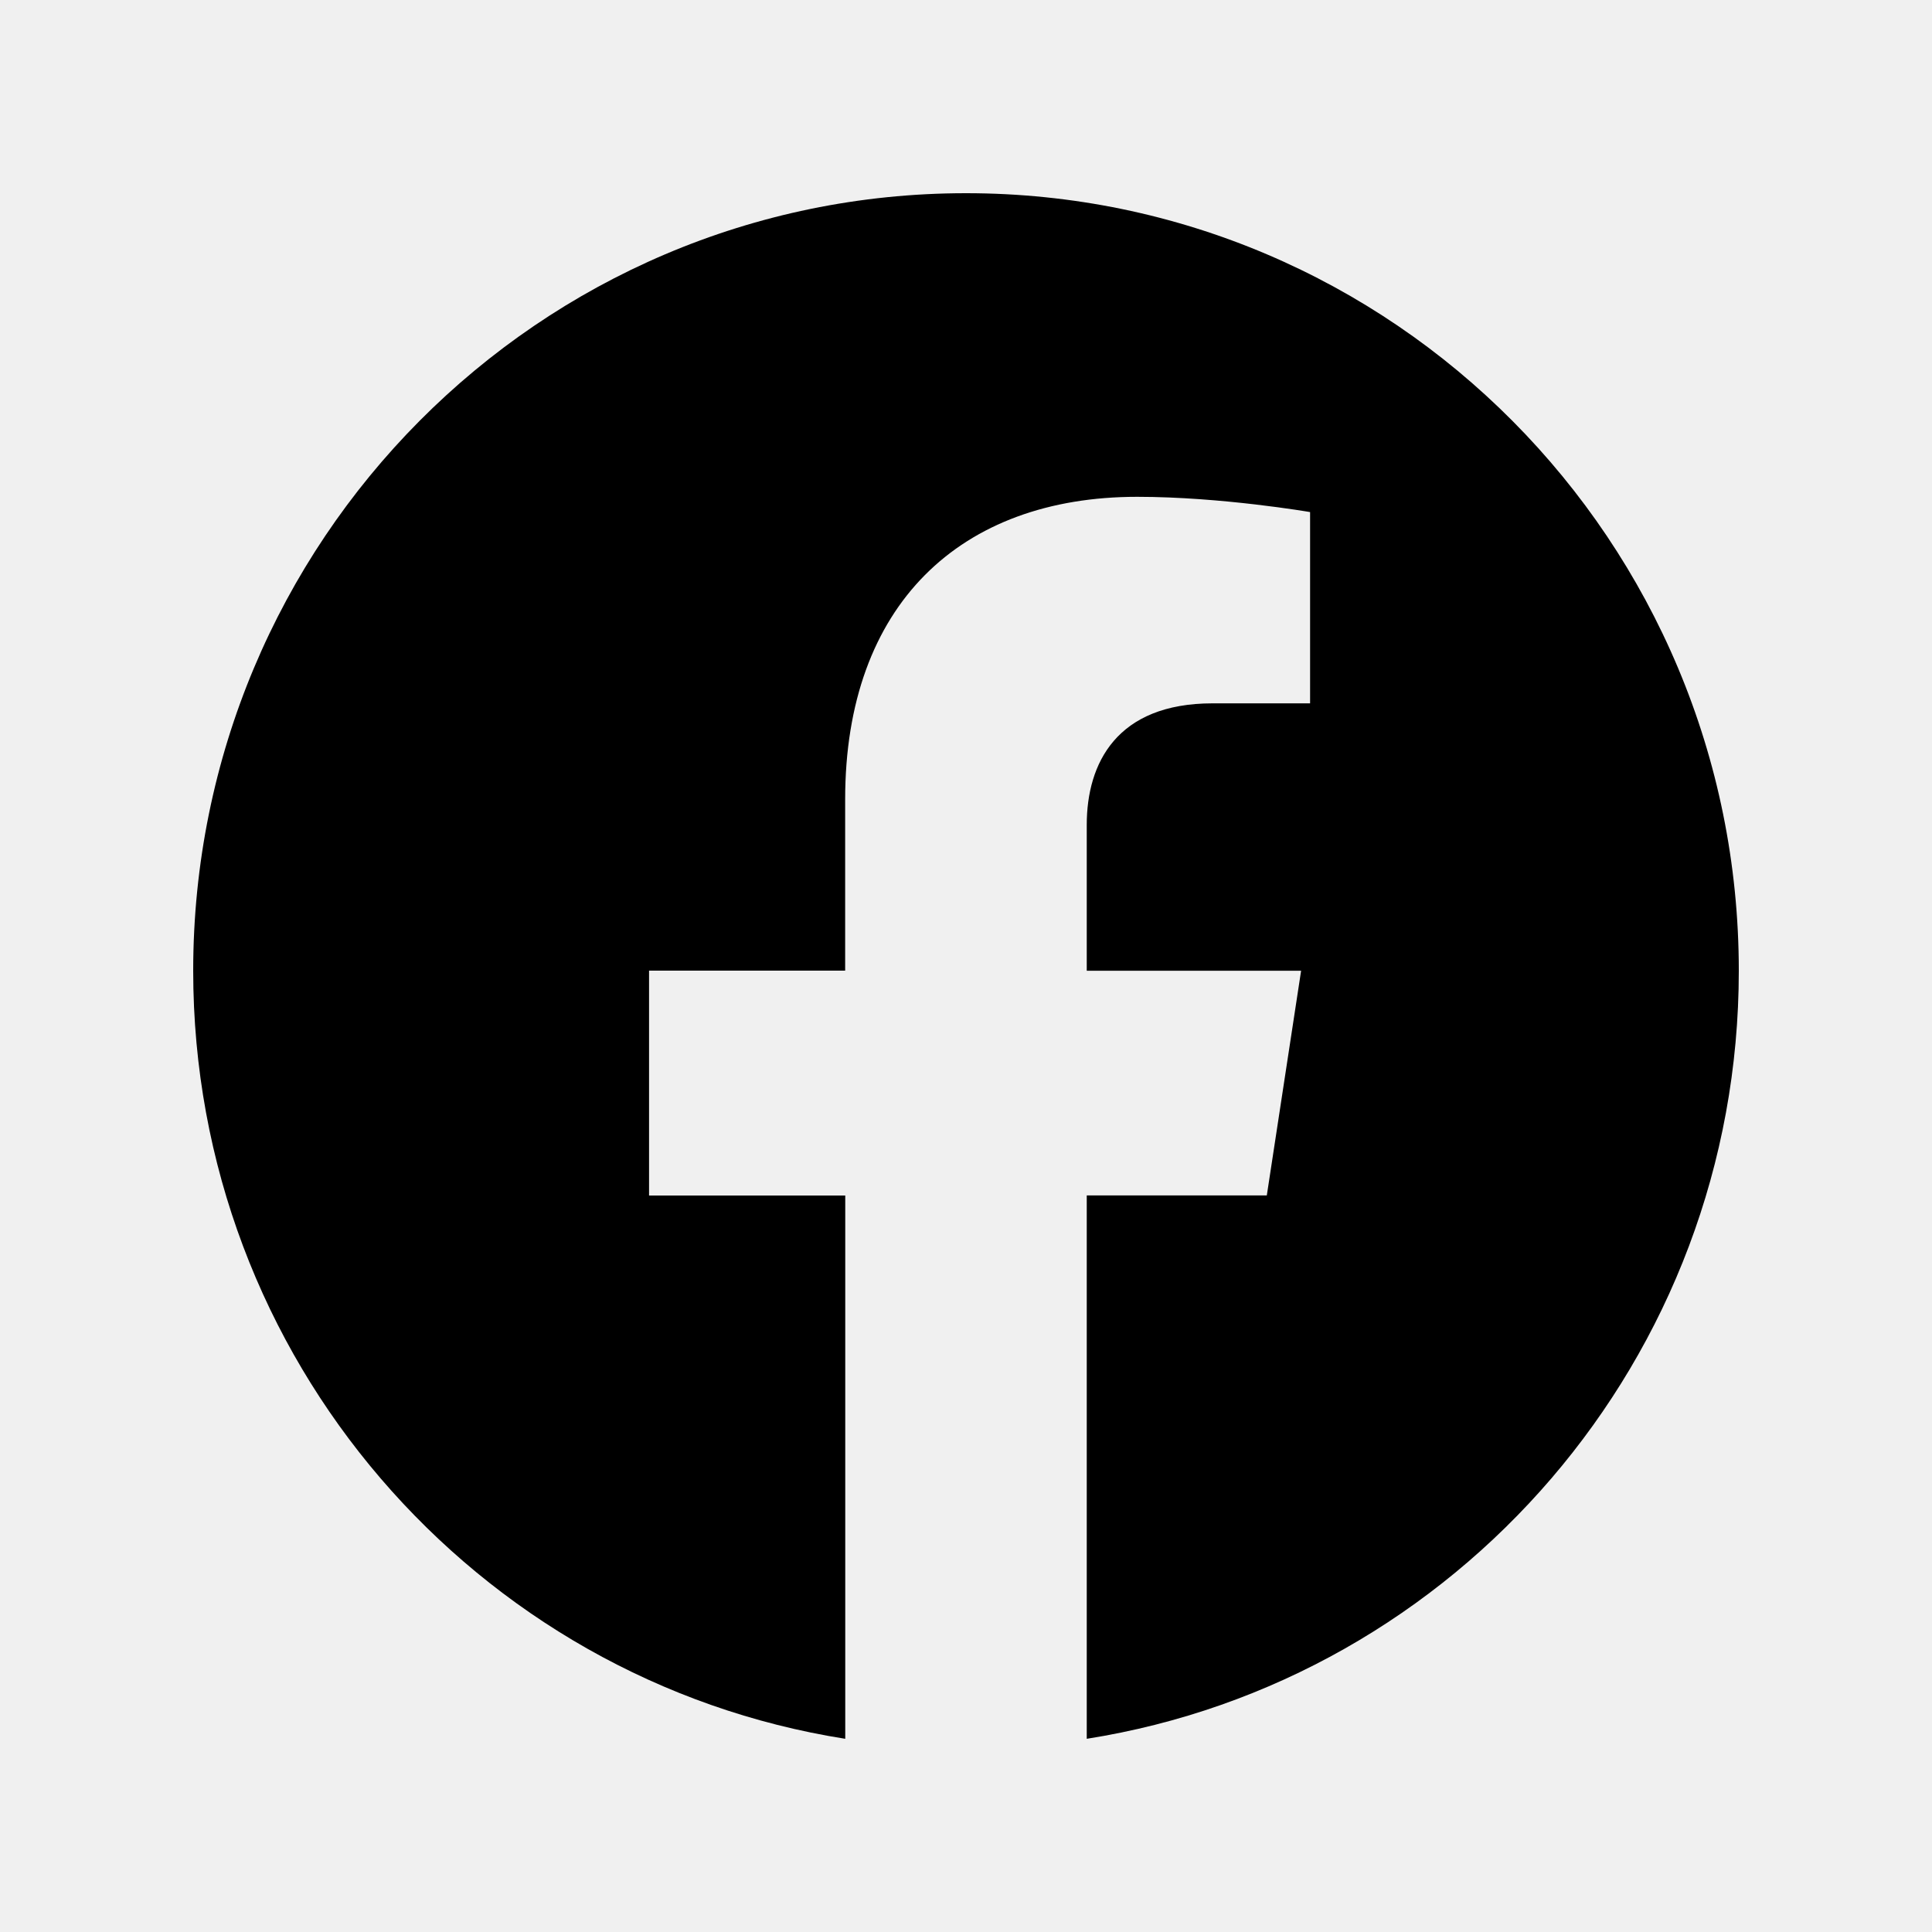
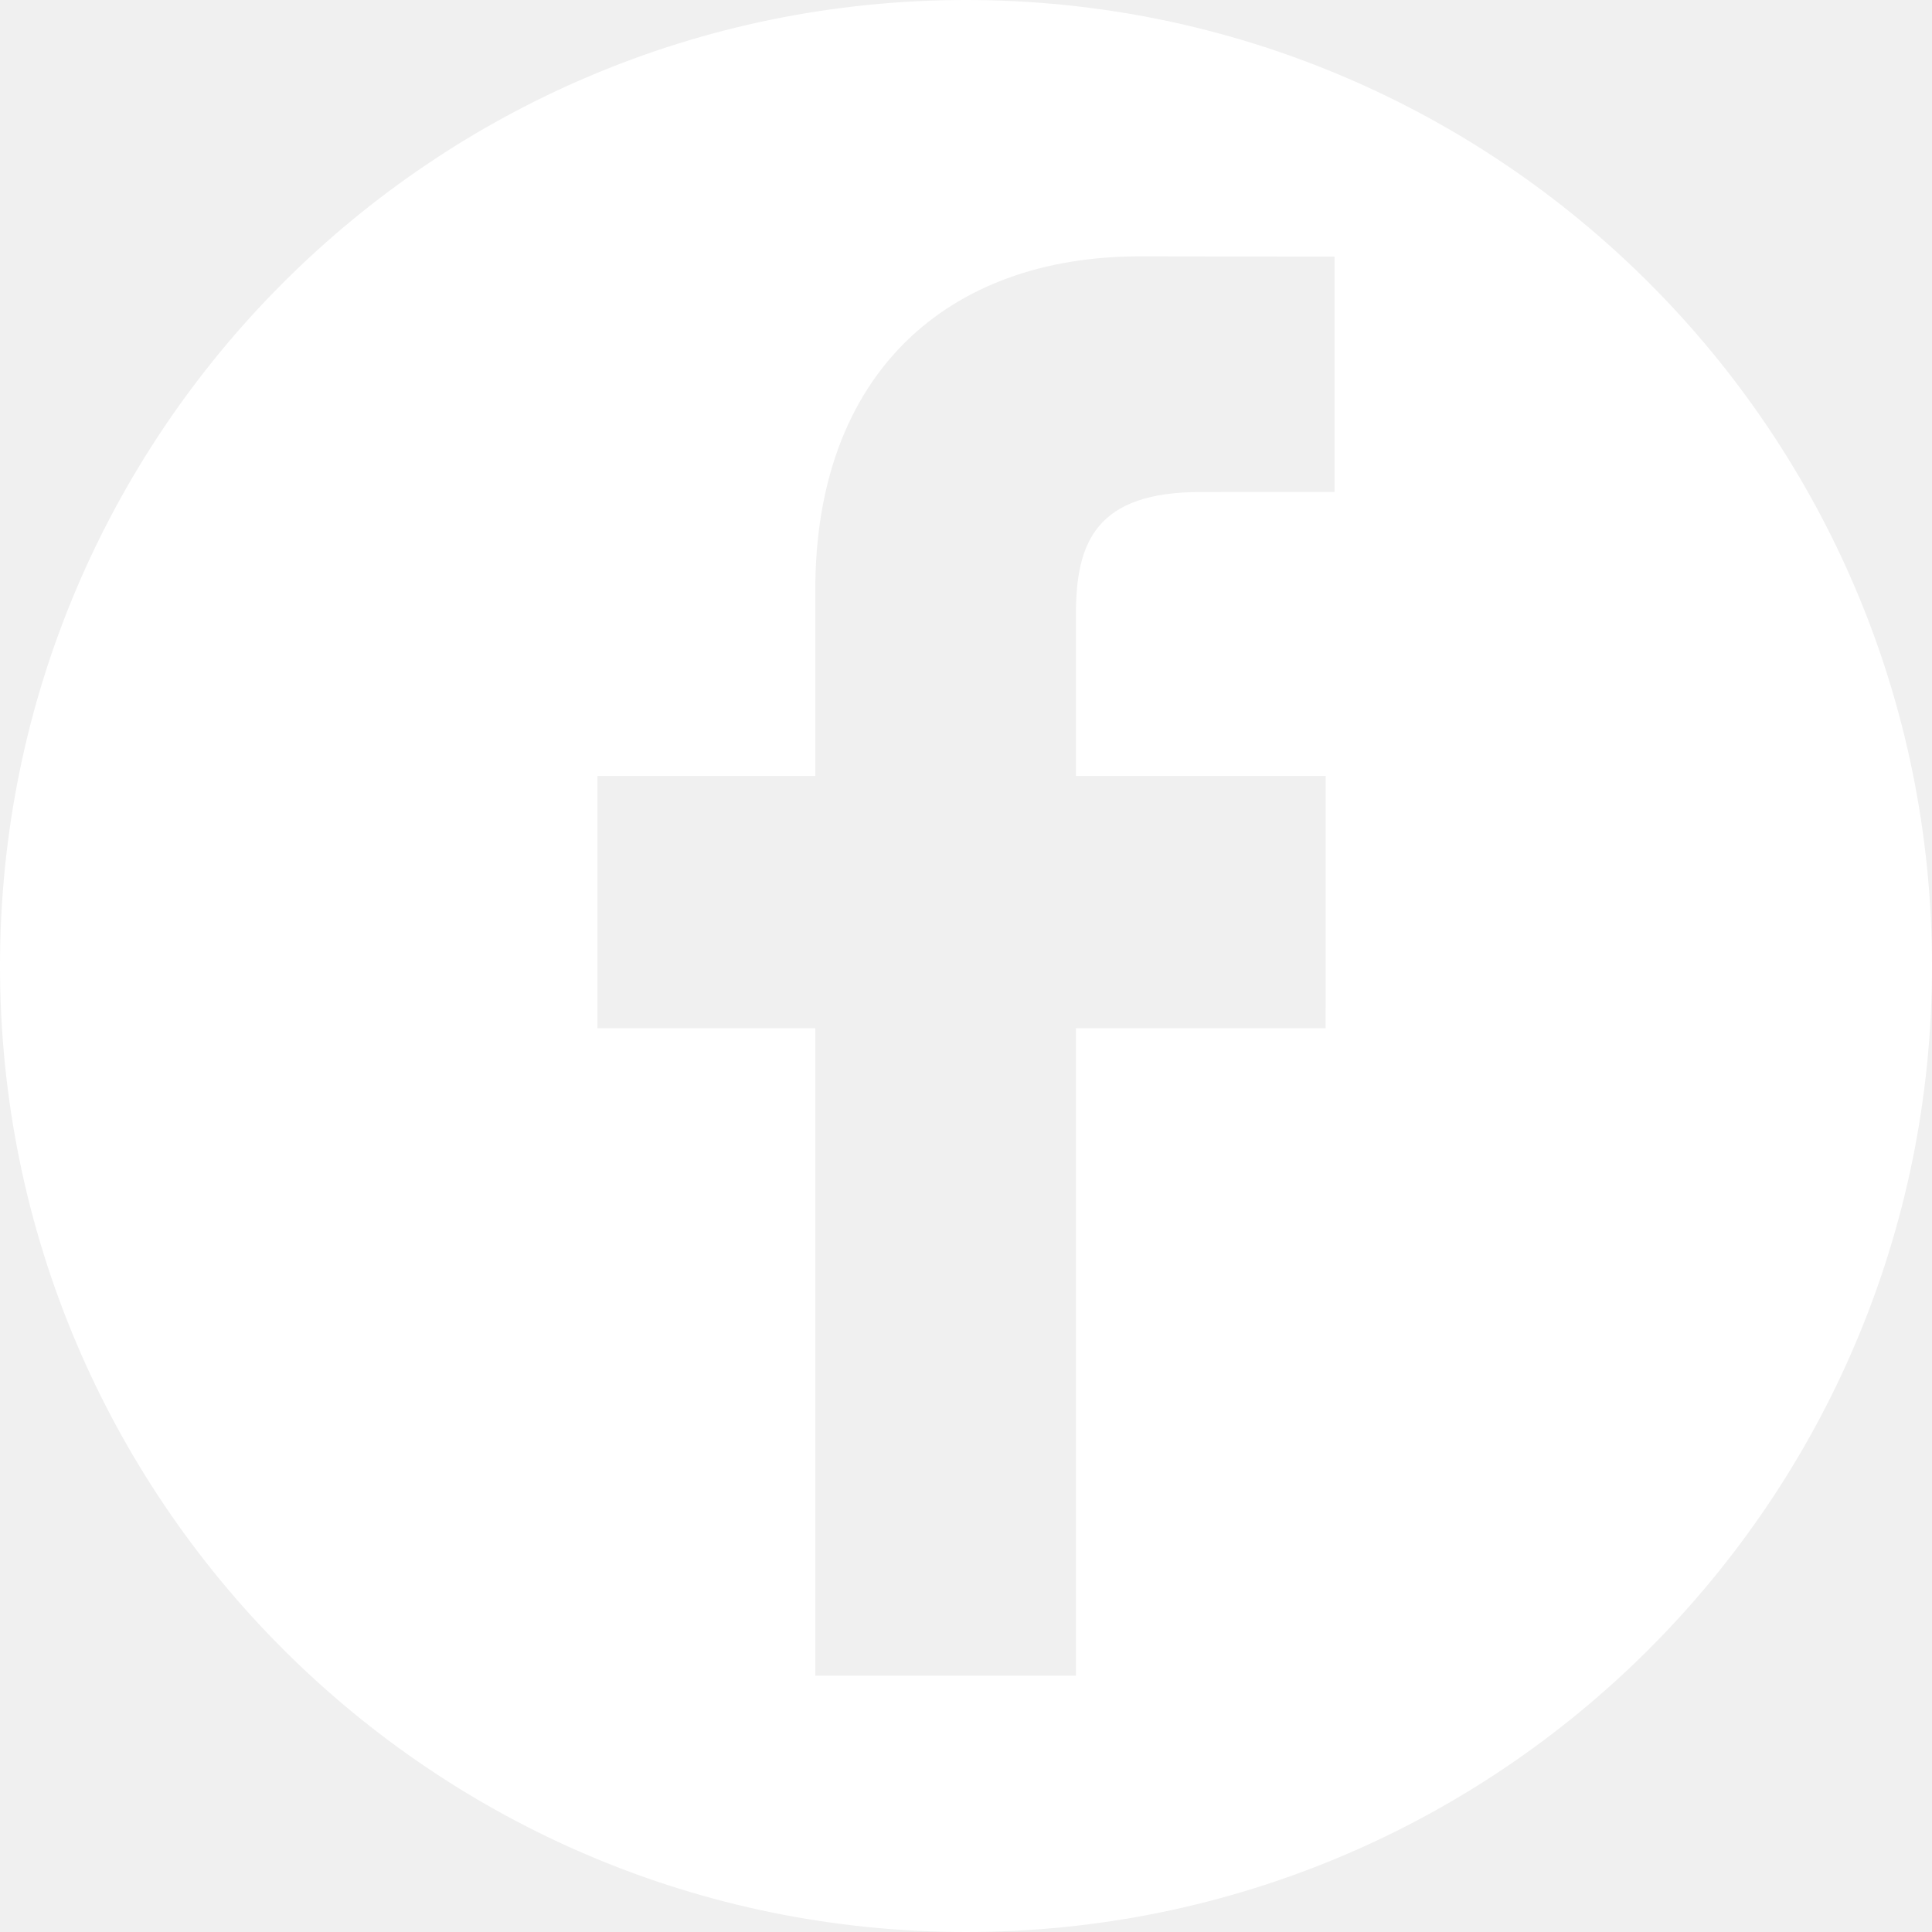
- <svg class="icon icon-facebook" viewBox="0 0 20 20">
-   <path fill="currentColor" d="M18 10.049C18 5.603 14.419 2 10 2s-8 3.603-8 8.049C2 14.067 4.925 17.396 8.75 18v-5.624H6.719v-2.328h2.03V8.275c0-2.017 1.195-3.132 3.023-3.132.874 0 1.79.158 1.79.158v1.98h-1.009c-.994 0-1.303.621-1.303 1.258v1.51h2.219l-.355 2.326H11.25V18c3.825-.604 6.75-3.933 6.75-7.951" />
+ <svg xmlns="http://www.w3.org/2000/svg" width="35" height="35" viewBox="0 0 35 35" fill="none">
+   <path d="M17.5 0C7.835 0 0 7.835 0 17.5C0 27.165 7.835 35 17.5 35C27.165 35 35 27.165 35 17.5C35 7.835 27.165 0 17.5 0ZM24.176 8.912L21.756 8.913C19.858 8.913 19.491 9.815 19.491 11.138V14.057H24.017L24.015 18.627H19.491V30.356H14.77V18.627H10.824V14.057H14.77V10.686C14.77 6.774 17.16 4.644 20.649 4.644L24.177 4.649V8.912H24.176Z" fill="white" />
</svg>
